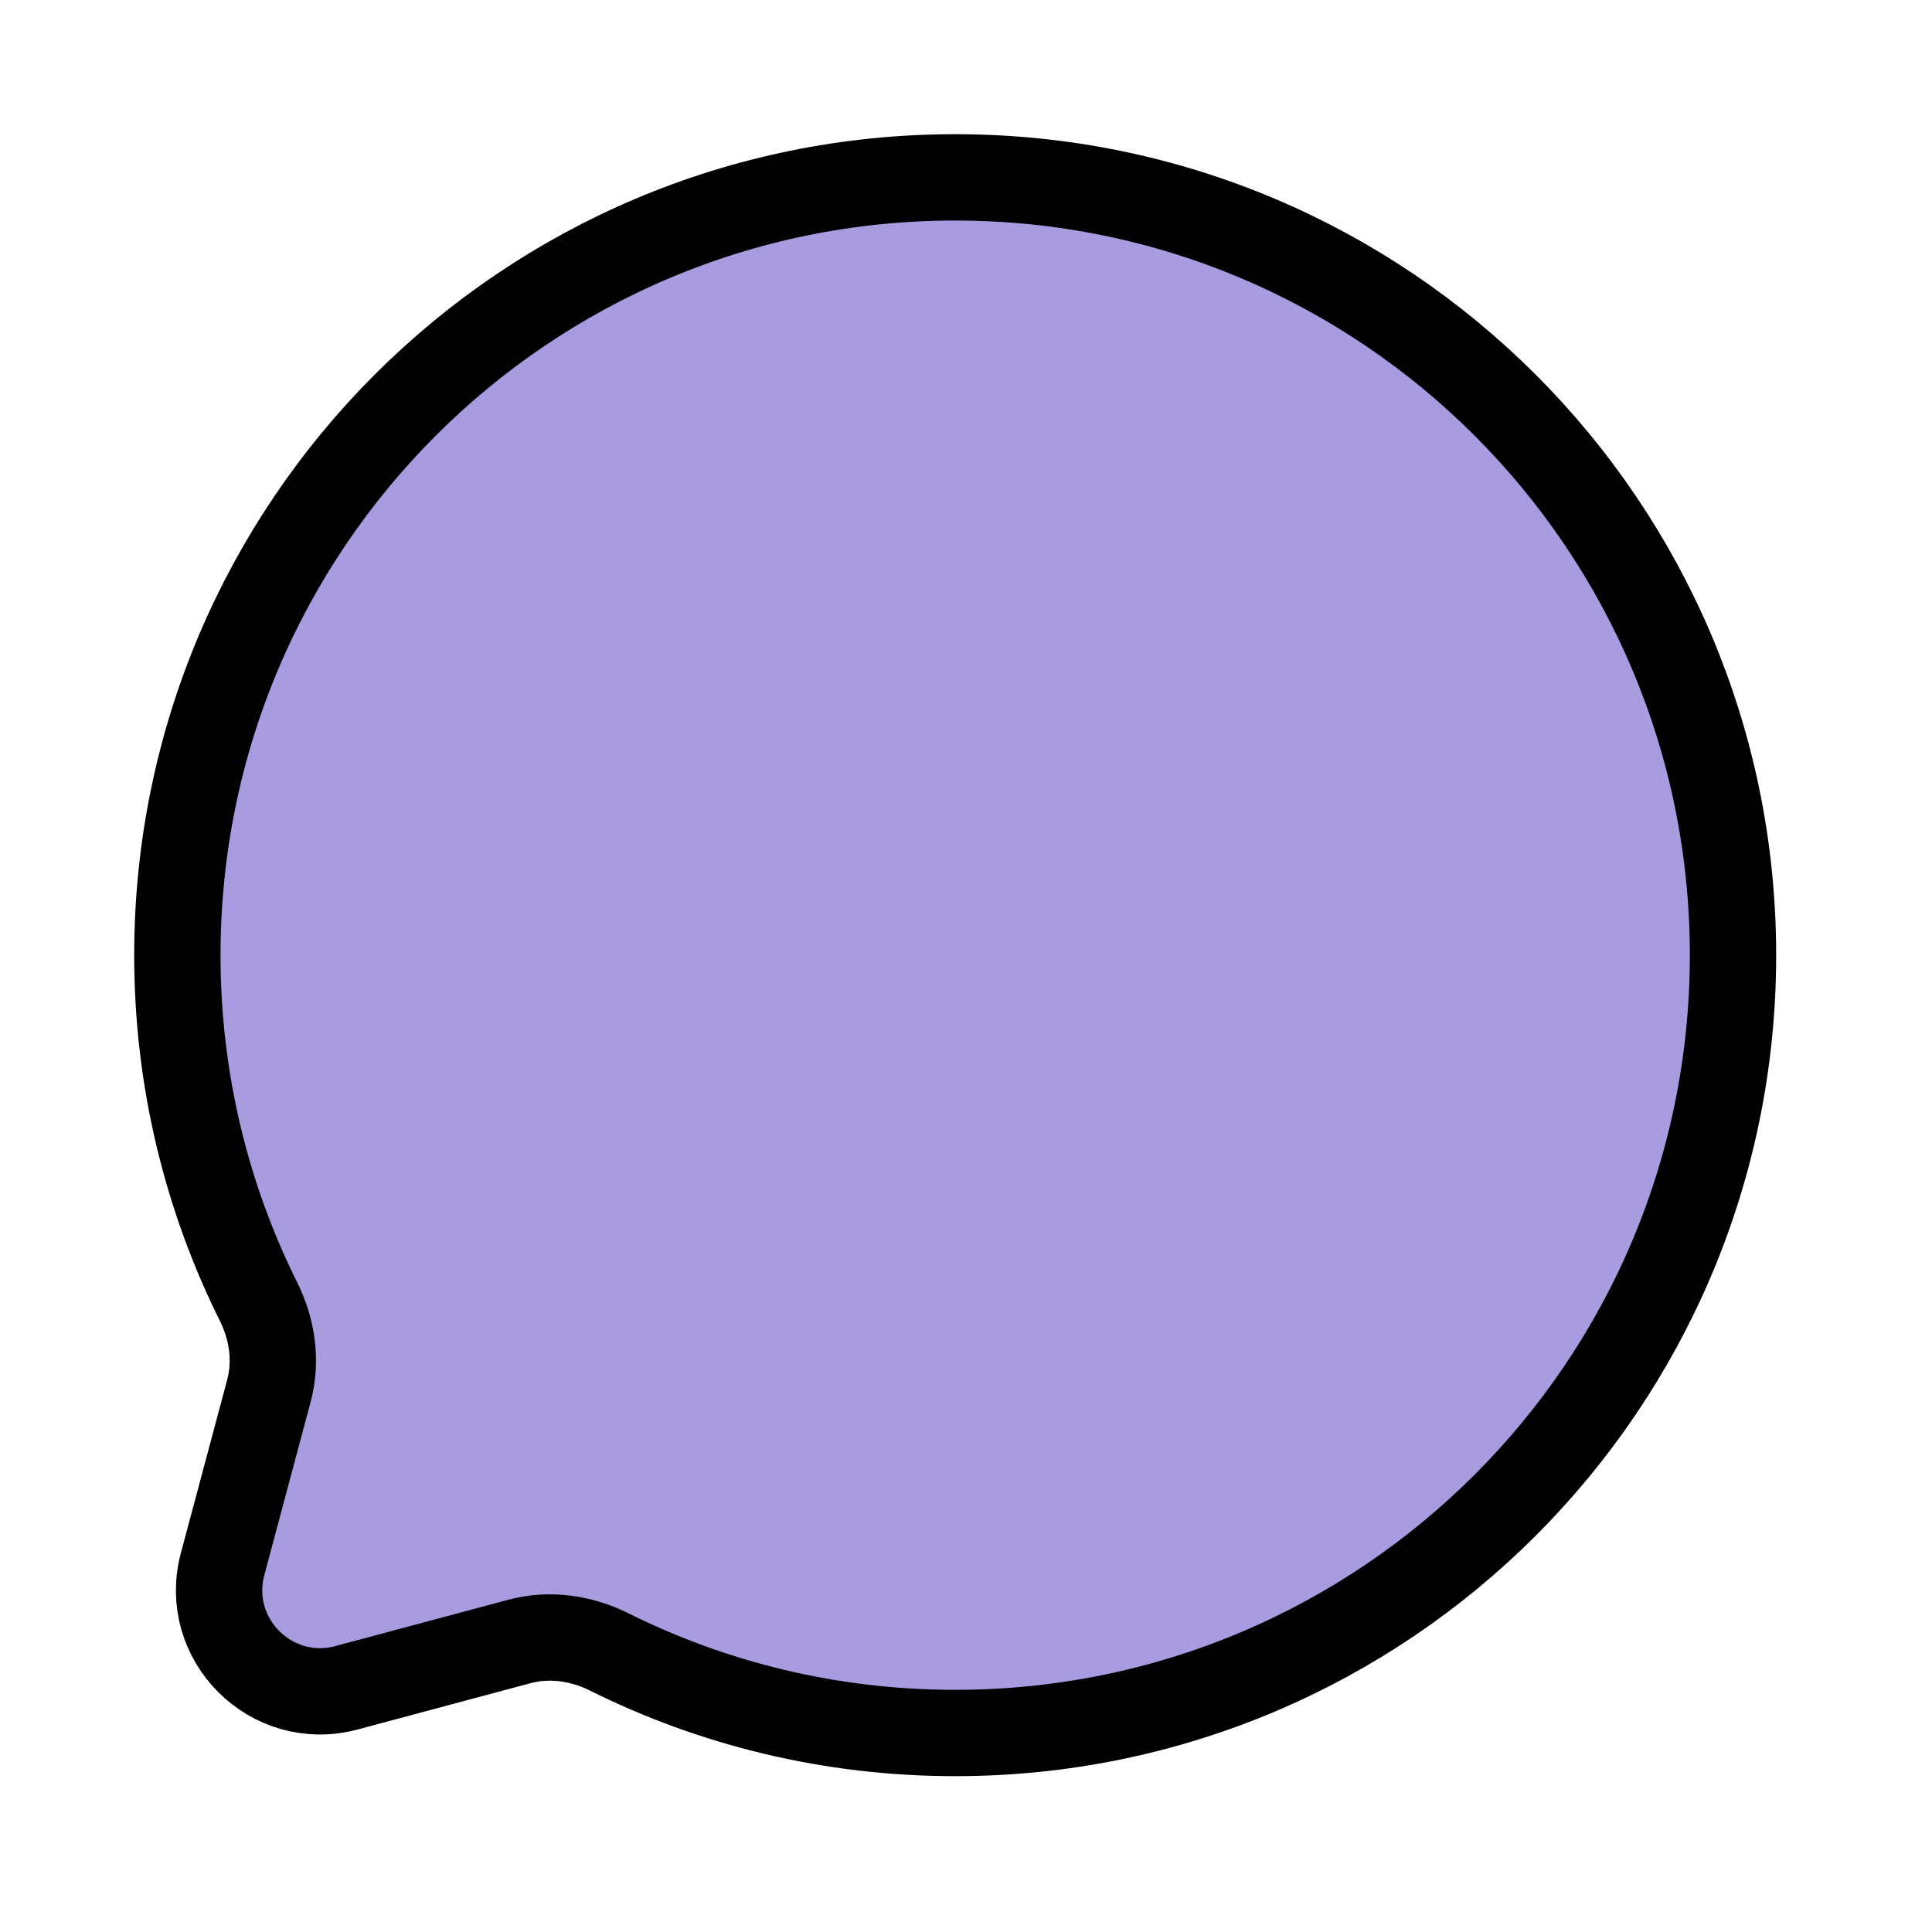
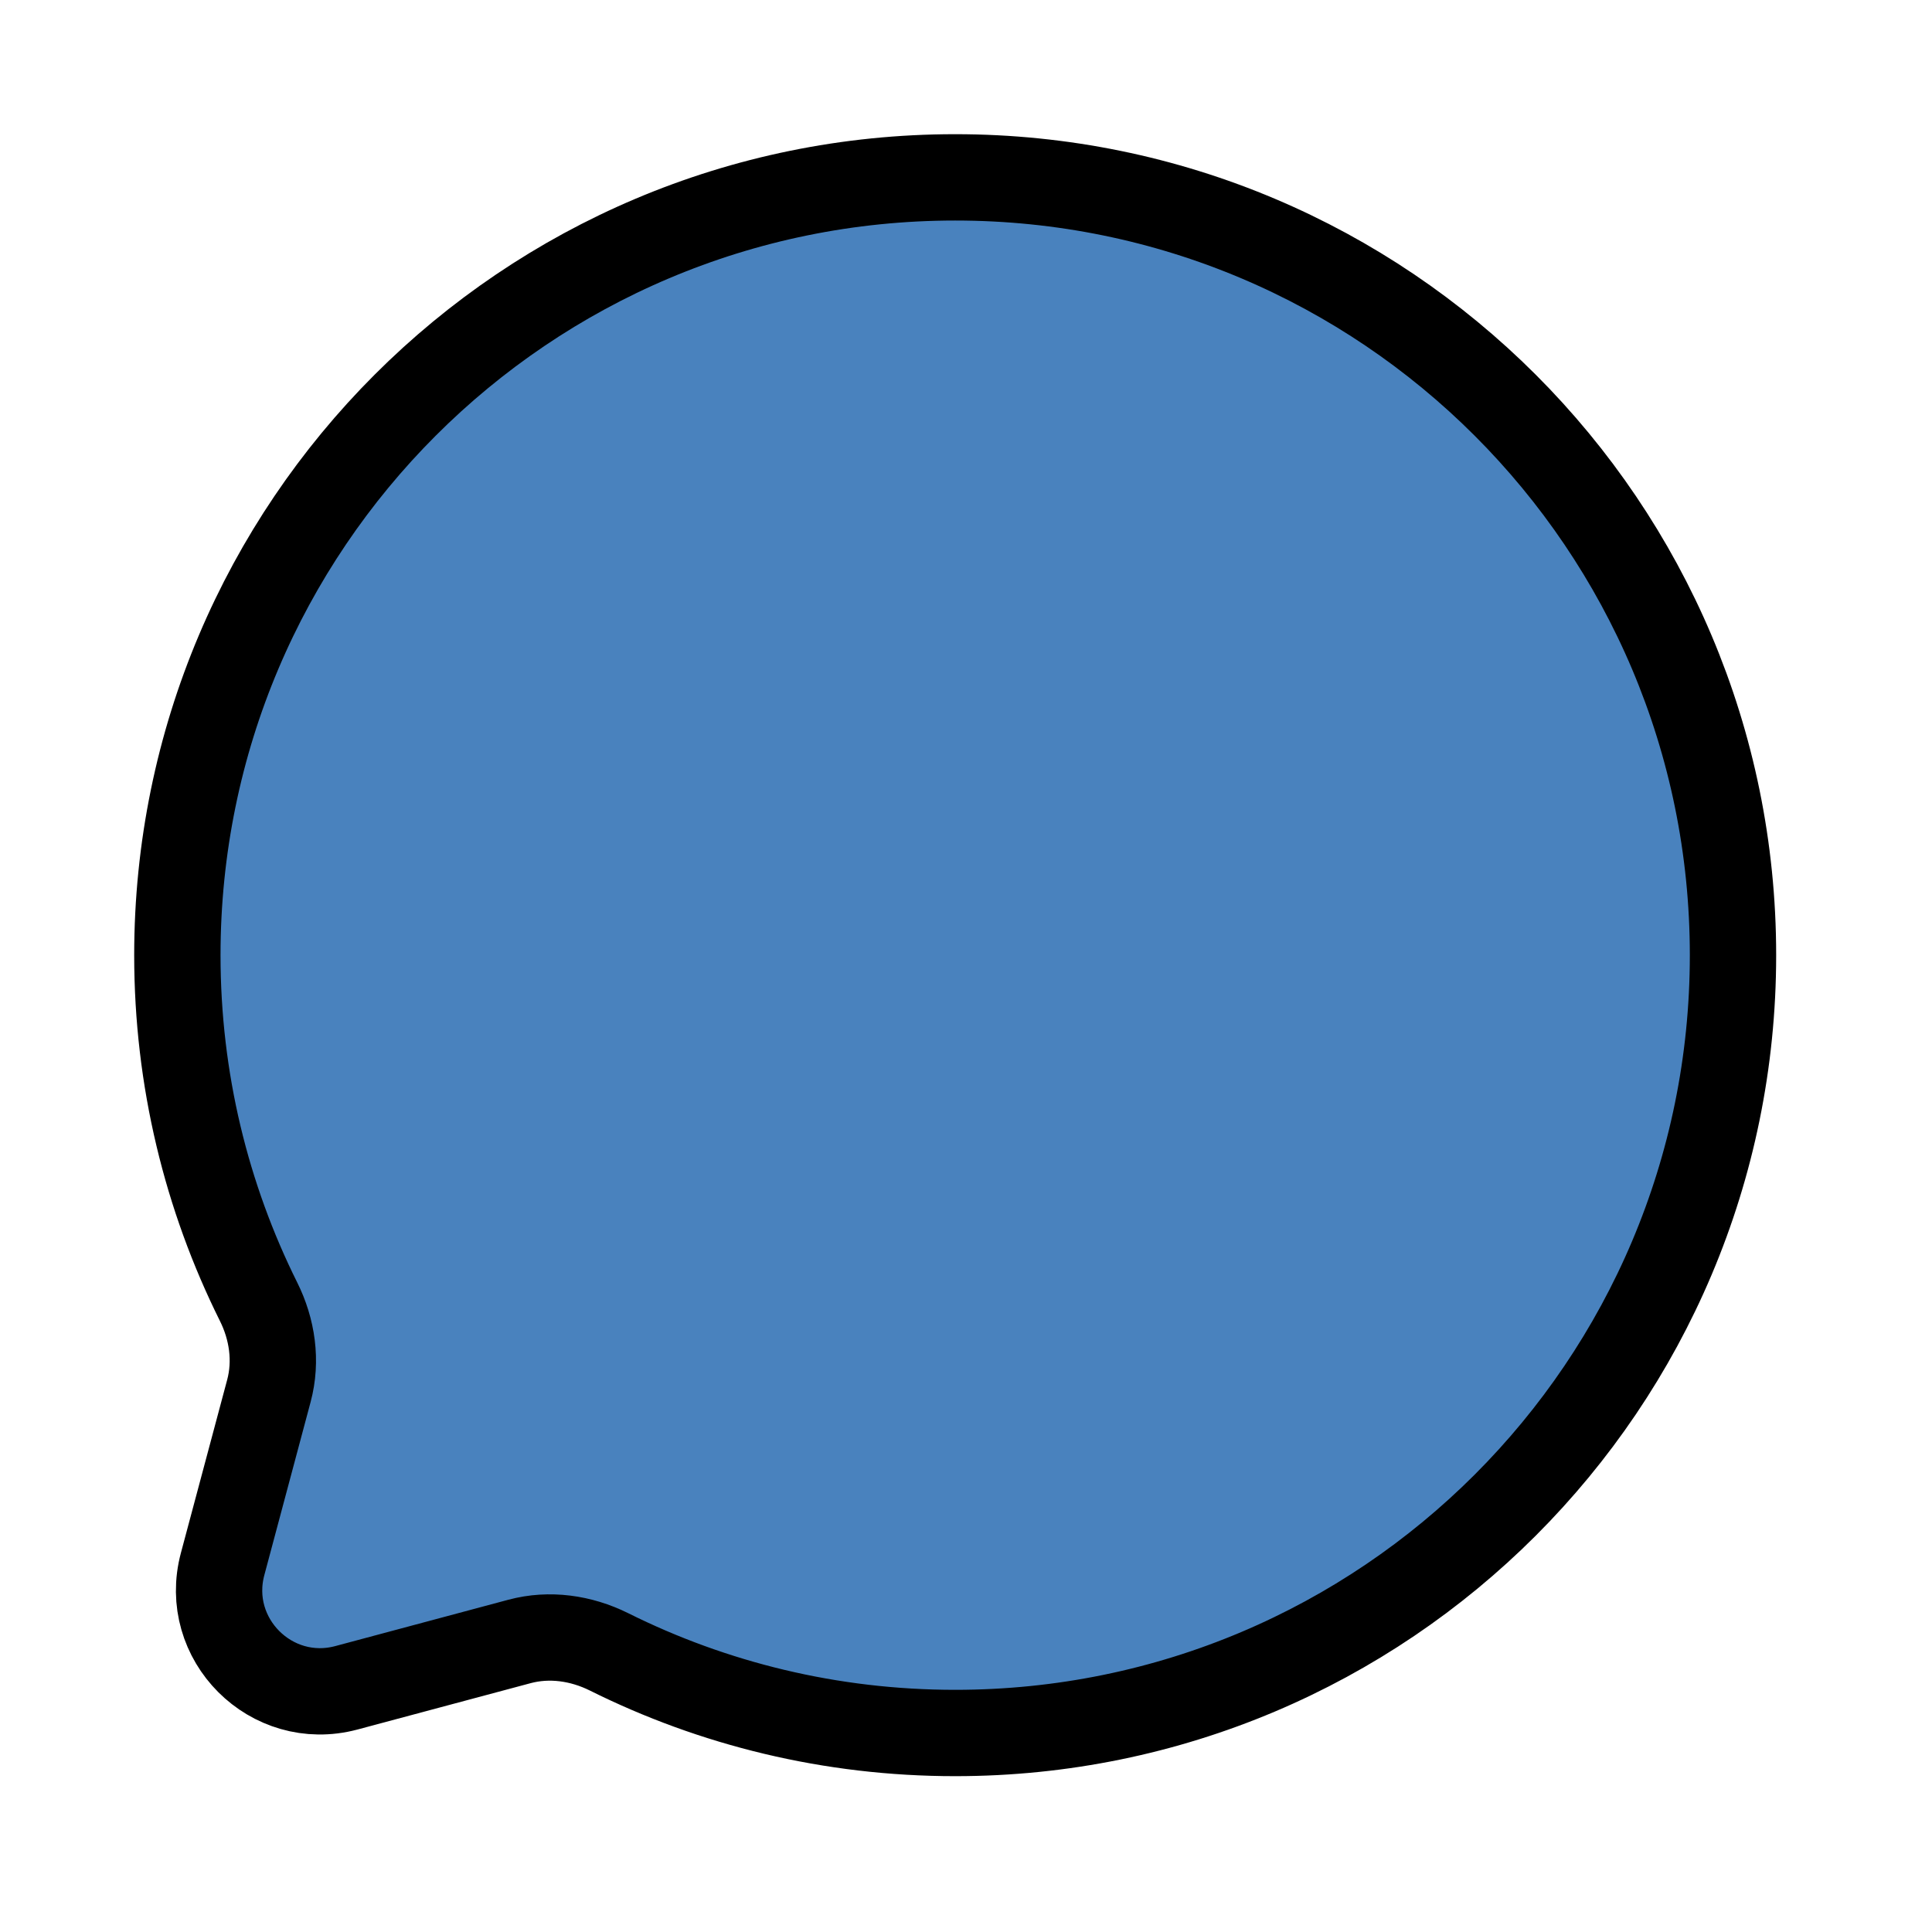
<svg xmlns="http://www.w3.org/2000/svg" width="100%" height="100%" viewBox="0 0 69 69" version="1.1" xml:space="preserve" style="fill-rule:evenodd;clip-rule:evenodd;">
  <g transform="matrix(1,0,0,1,-81.88648,-8.00569)">
-     <g id="Chat">
+     <g id="chat">
      <g transform="matrix(0.177329,0,0,0.205729,34.25815,-62)">
        <rect x="280.506" y="349.975" width="360.911" height="311.089" style="fill:none;" />
      </g>
      <g transform="matrix(2.777924,0,0,2.777924,82.66491,8.784129)">
-         <path d="M12,22C17.523,22 22,17.523 22,12C22,6.477 17.523,2 12,2C6.477,2 2,6.477 2,12C2,13.6 2.376,15.112 3.043,16.453C3.221,16.809 3.28,17.216 3.177,17.601L2.582,19.827C2.323,20.793 3.207,21.677 4.173,21.419L6.399,20.823C6.784,20.72 7.191,20.779 7.548,20.956C8.888,21.624 10.4,22 12,22Z" style="fill:rgb(169,155,224);fill-rule:nonzero;stroke:black;stroke-width:1.11px;" />
+         <path d="M12,22C17.523,22 22,17.523 22,12C22,6.477 17.523,2 12,2C6.477,2 2,6.477 2,12C2,13.6 2.376,15.112 3.043,16.453C3.221,16.809 3.28,17.216 3.177,17.601L2.582,19.827C2.323,20.793 3.207,21.677 4.173,21.419L6.399,20.823C6.784,20.72 7.191,20.779 7.548,20.956C8.888,21.624 10.4,22 12,22Z" style="fill:rgb(73,130,190);fill-rule:nonzero;stroke:black;stroke-width:1.11px;" />
      </g>
    </g>
  </g>
</svg>
